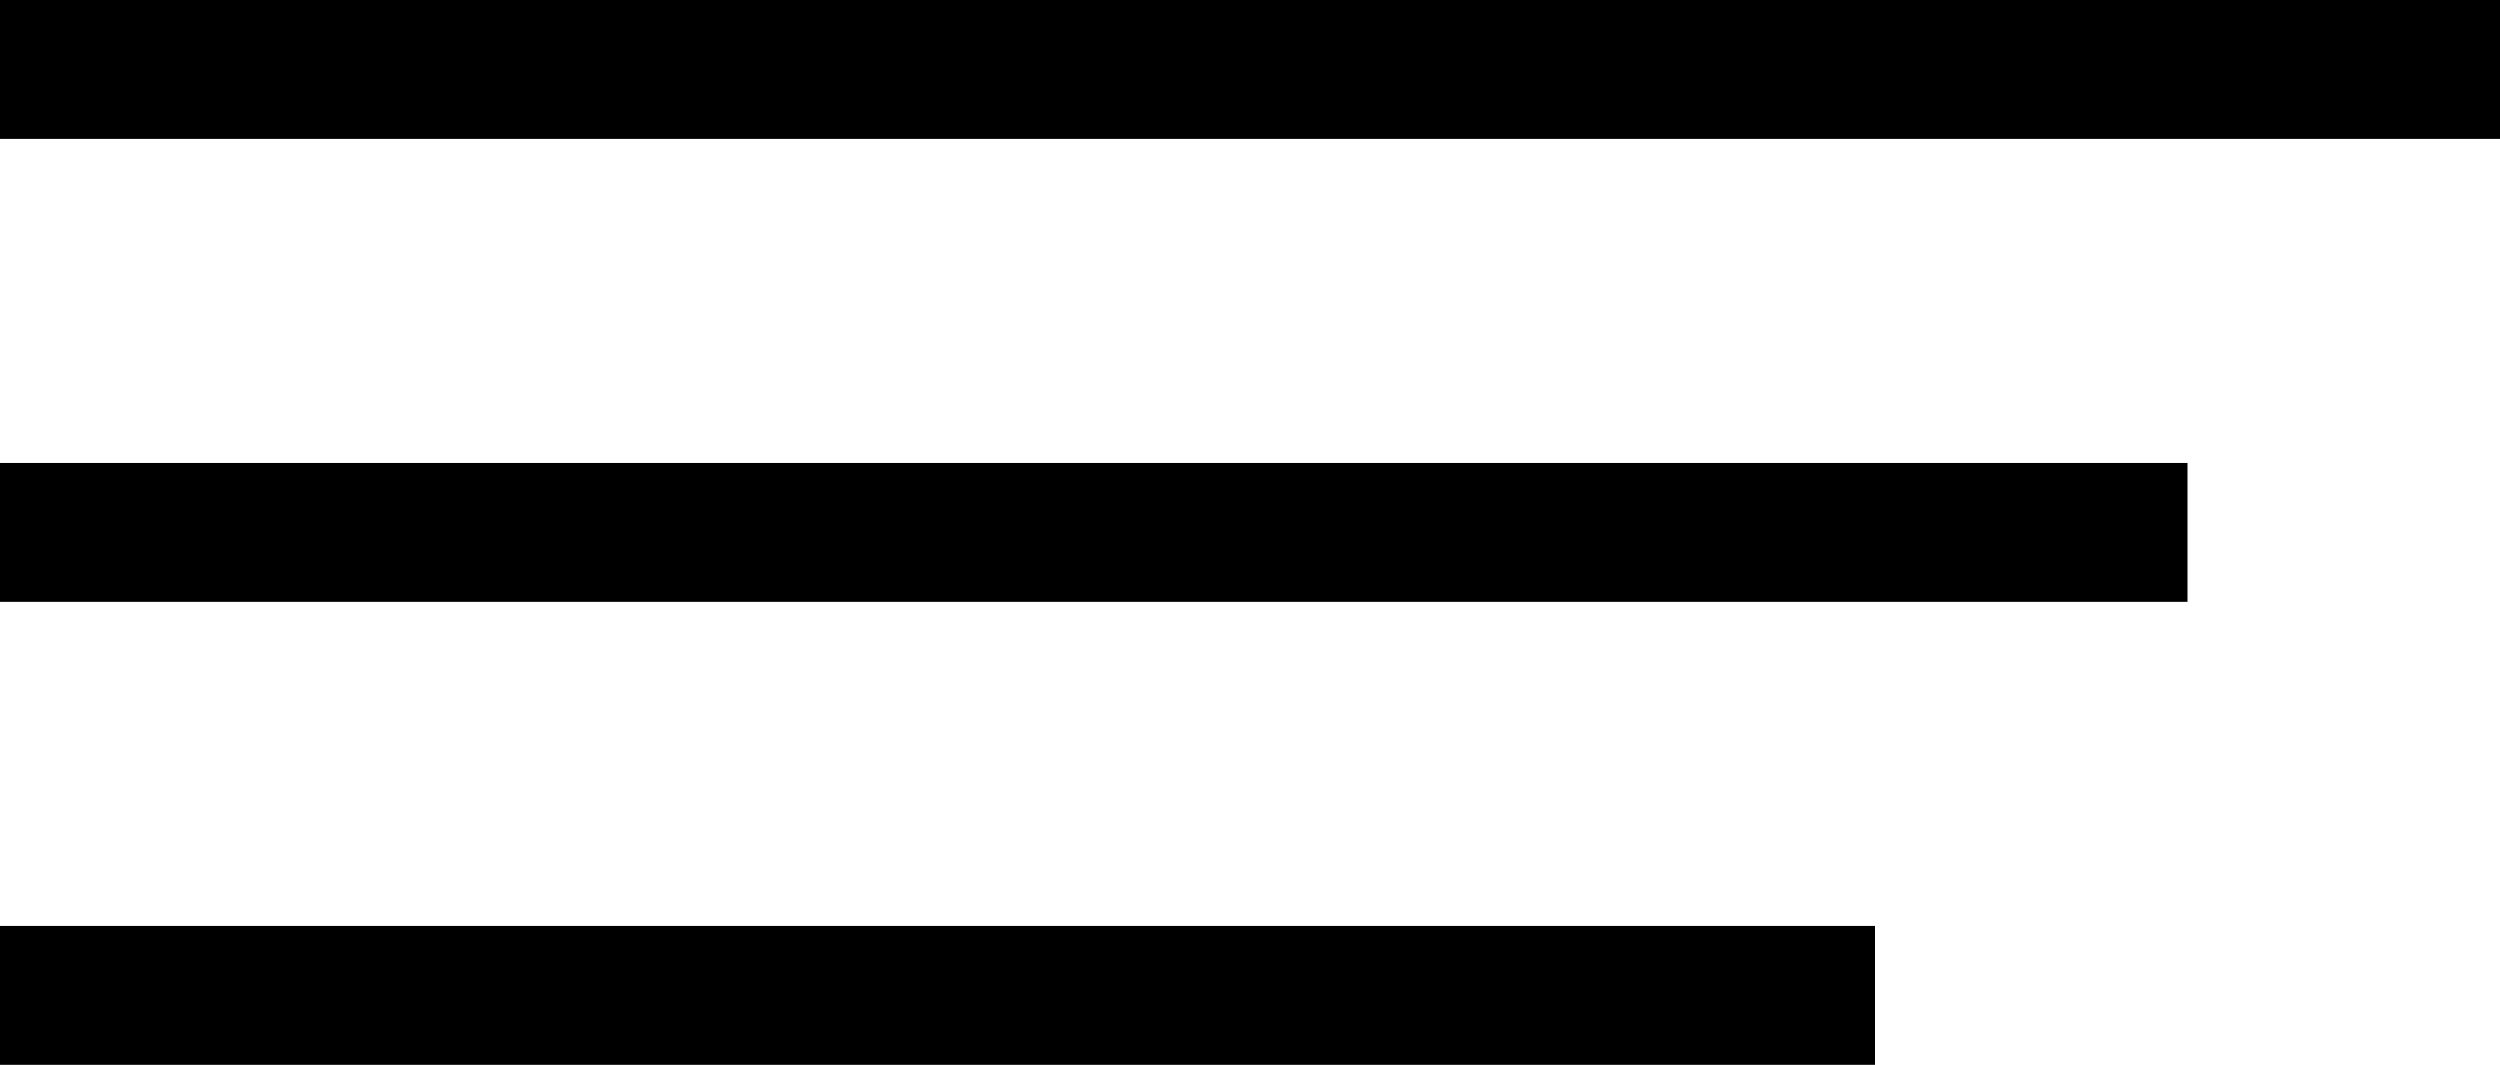
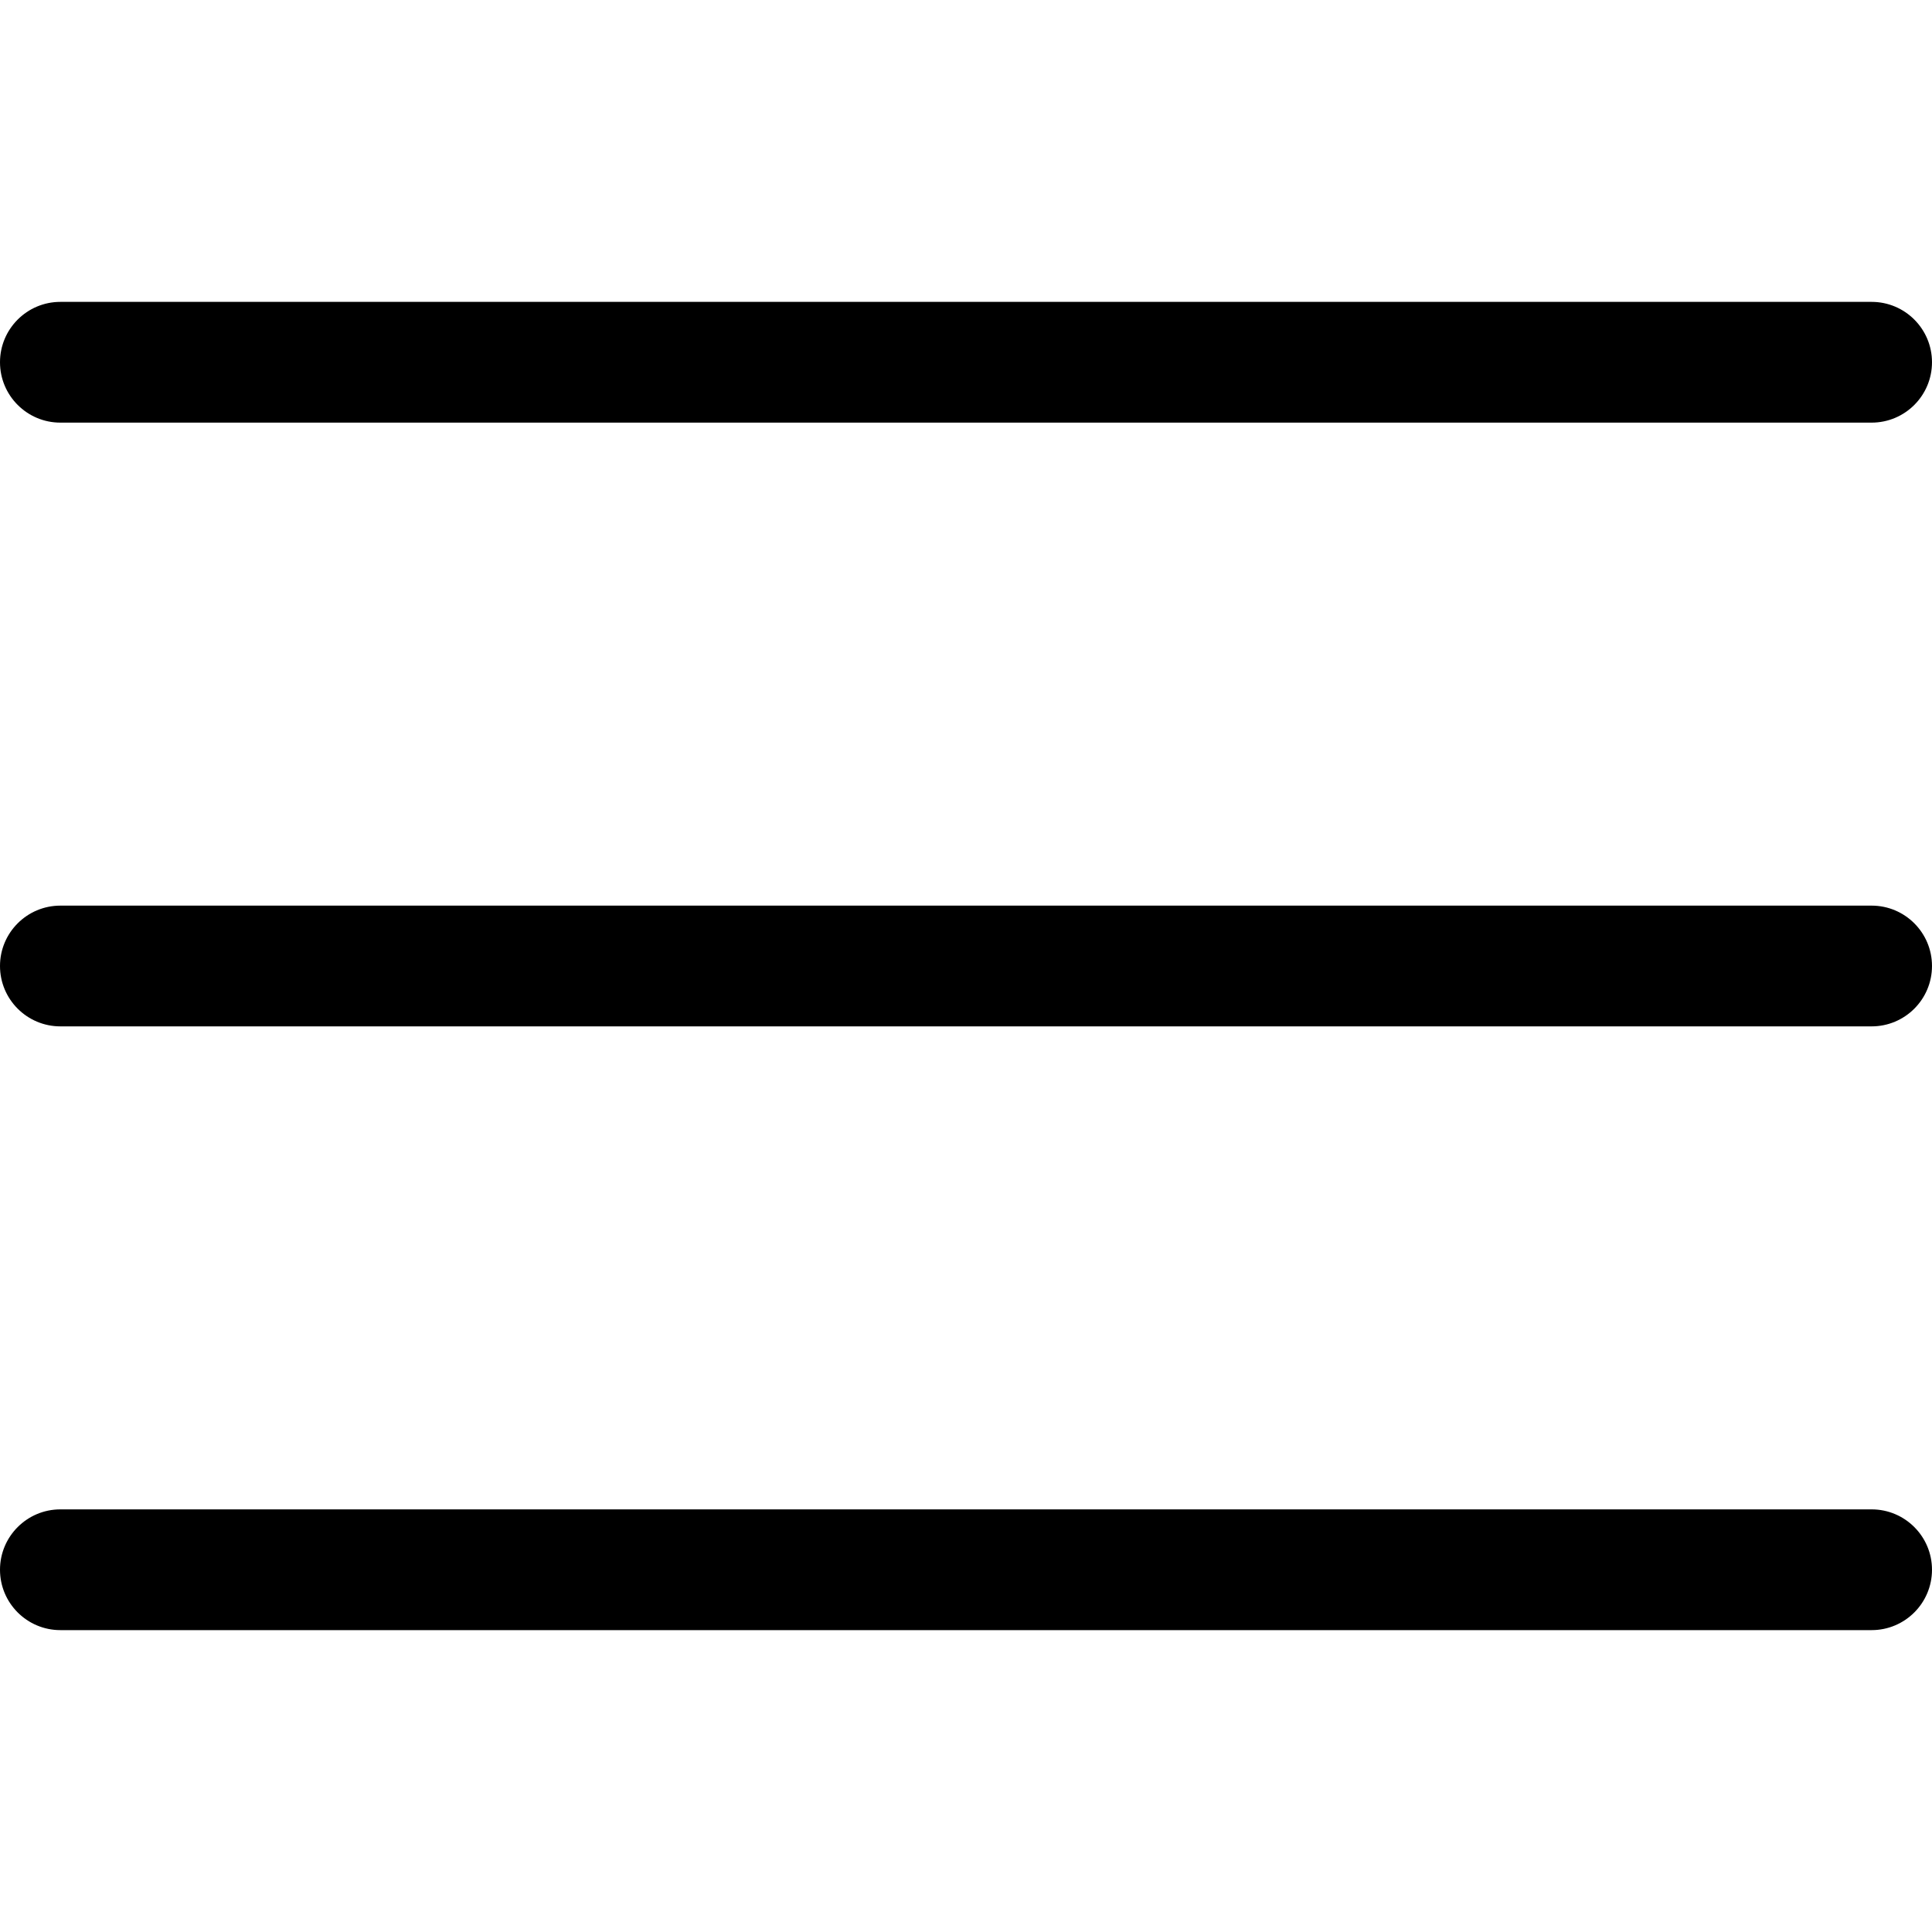
- <svg xmlns="http://www.w3.org/2000/svg" width="54" height="23" viewBox="0 0 54 23" fill="none">
-   <rect width="54" height="3" fill="black" />
-   <rect y="10" width="47.25" height="3" fill="black" />
-   <rect y="20" width="40.5" height="3" fill="black" />
+ <svg xmlns="http://www.w3.org/2000/svg" version="1.1" id="Capa_1" x="0px" y="0px" viewBox="0 0 384.97 384.97" style="enable-background:new 0 0 384.97 384.97;" xml:space="preserve">
+   <g>
+     <g id="Menu">
+       <path d="M12.03,84.212h360.909c6.641,0,12.03-5.39,12.03-12.03c0-6.641-5.39-12.03-12.03-12.03H12.03    C5.39,60.152,0,65.541,0,72.182C0,78.823,5.39,84.212,12.03,84.212z" />
+       <path d="M372.939,180.455H12.03c-6.641,0-12.03,5.39-12.03,12.03s5.39,12.03,12.03,12.03h360.909c6.641,0,12.03-5.39,12.03-12.03    S379.58,180.455,372.939,180.455z" />
+       <path d="M372.939,300.758H12.03c-6.641,0-12.03,5.39-12.03,12.03c0,6.641,5.39,12.03,12.03,12.03h360.909    c6.641,0,12.03-5.39,12.03-12.03C384.97,306.147,379.58,300.758,372.939,300.758z" />
+     </g>
+     <g>
+ 	</g>
+     <g>
+ 	</g>
+     <g>
+ 	</g>
+     <g>
+ 	</g>
+     <g>
+ 	</g>
+     <g>
+ 	</g>
+   </g>
+   <g>
+ </g>
+   <g>
+ </g>
+   <g>
+ </g>
+   <g>
+ </g>
+   <g>
+ </g>
+   <g>
+ </g>
+   <g>
+ </g>
+   <g>
+ </g>
+   <g>
+ </g>
+   <g>
+ </g>
+   <g>
+ </g>
+   <g>
+ </g>
+   <g>
+ </g>
+   <g>
+ </g>
+   <g>
+ </g>
</svg>
